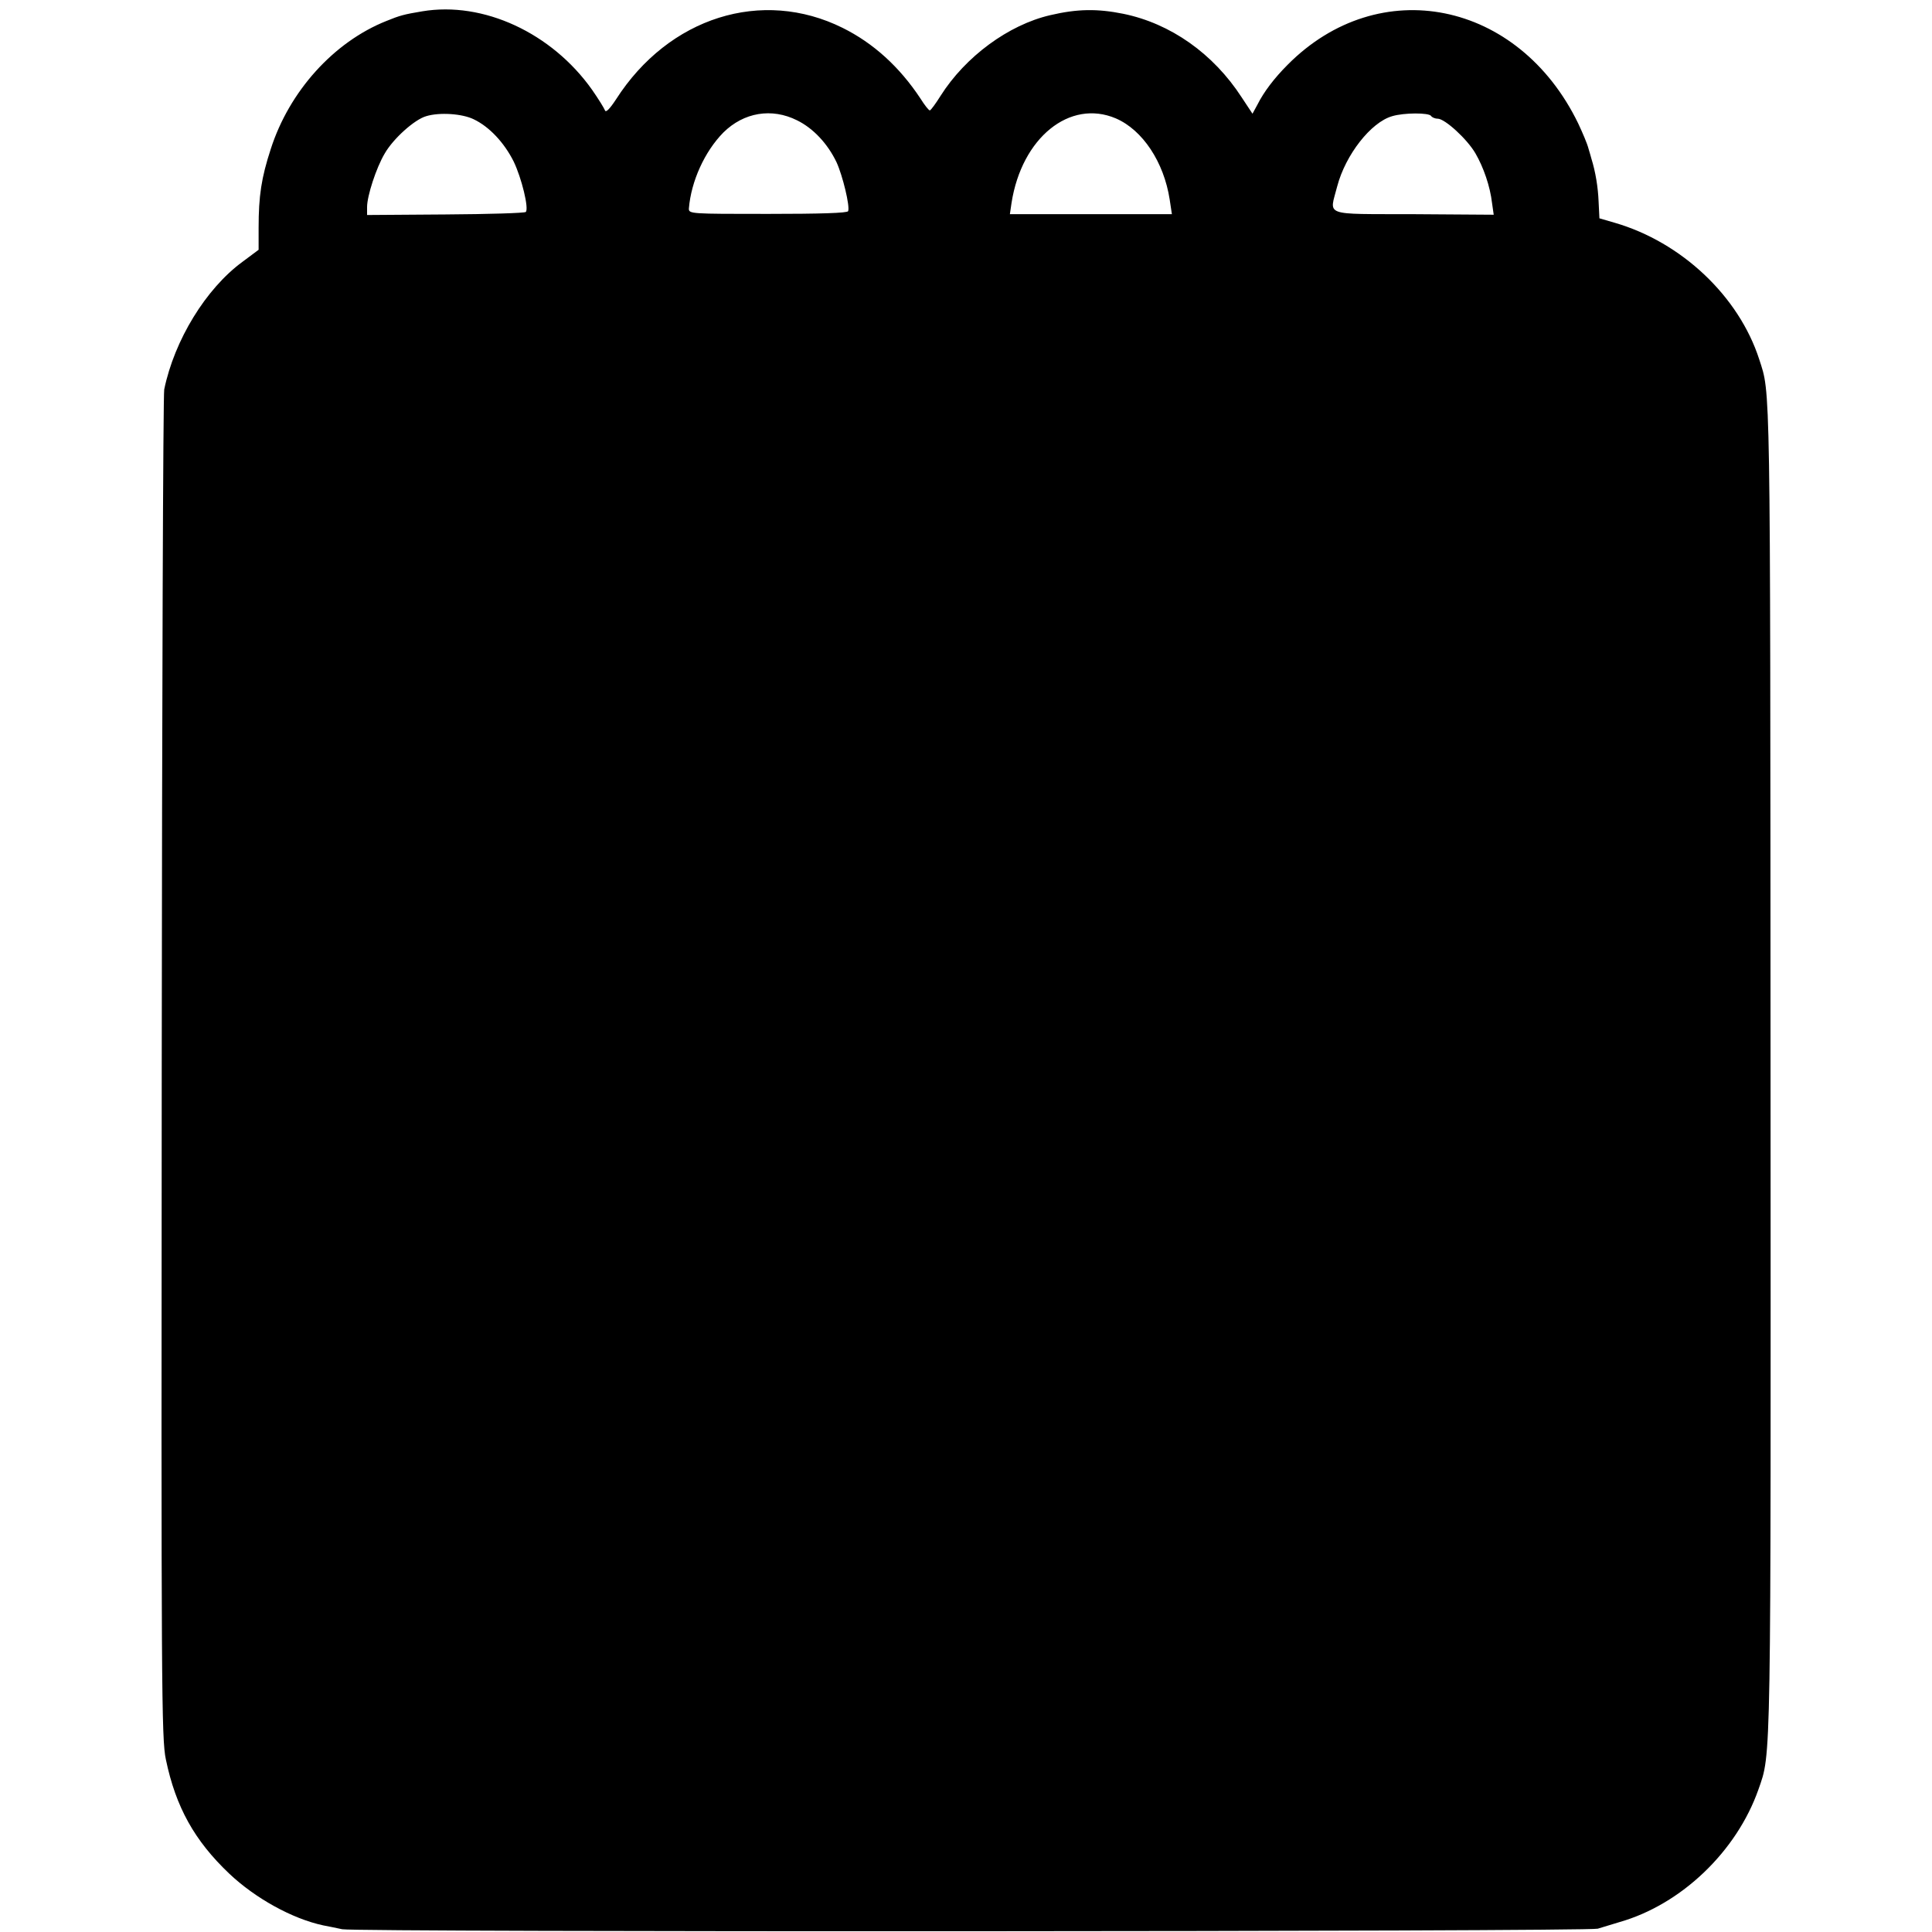
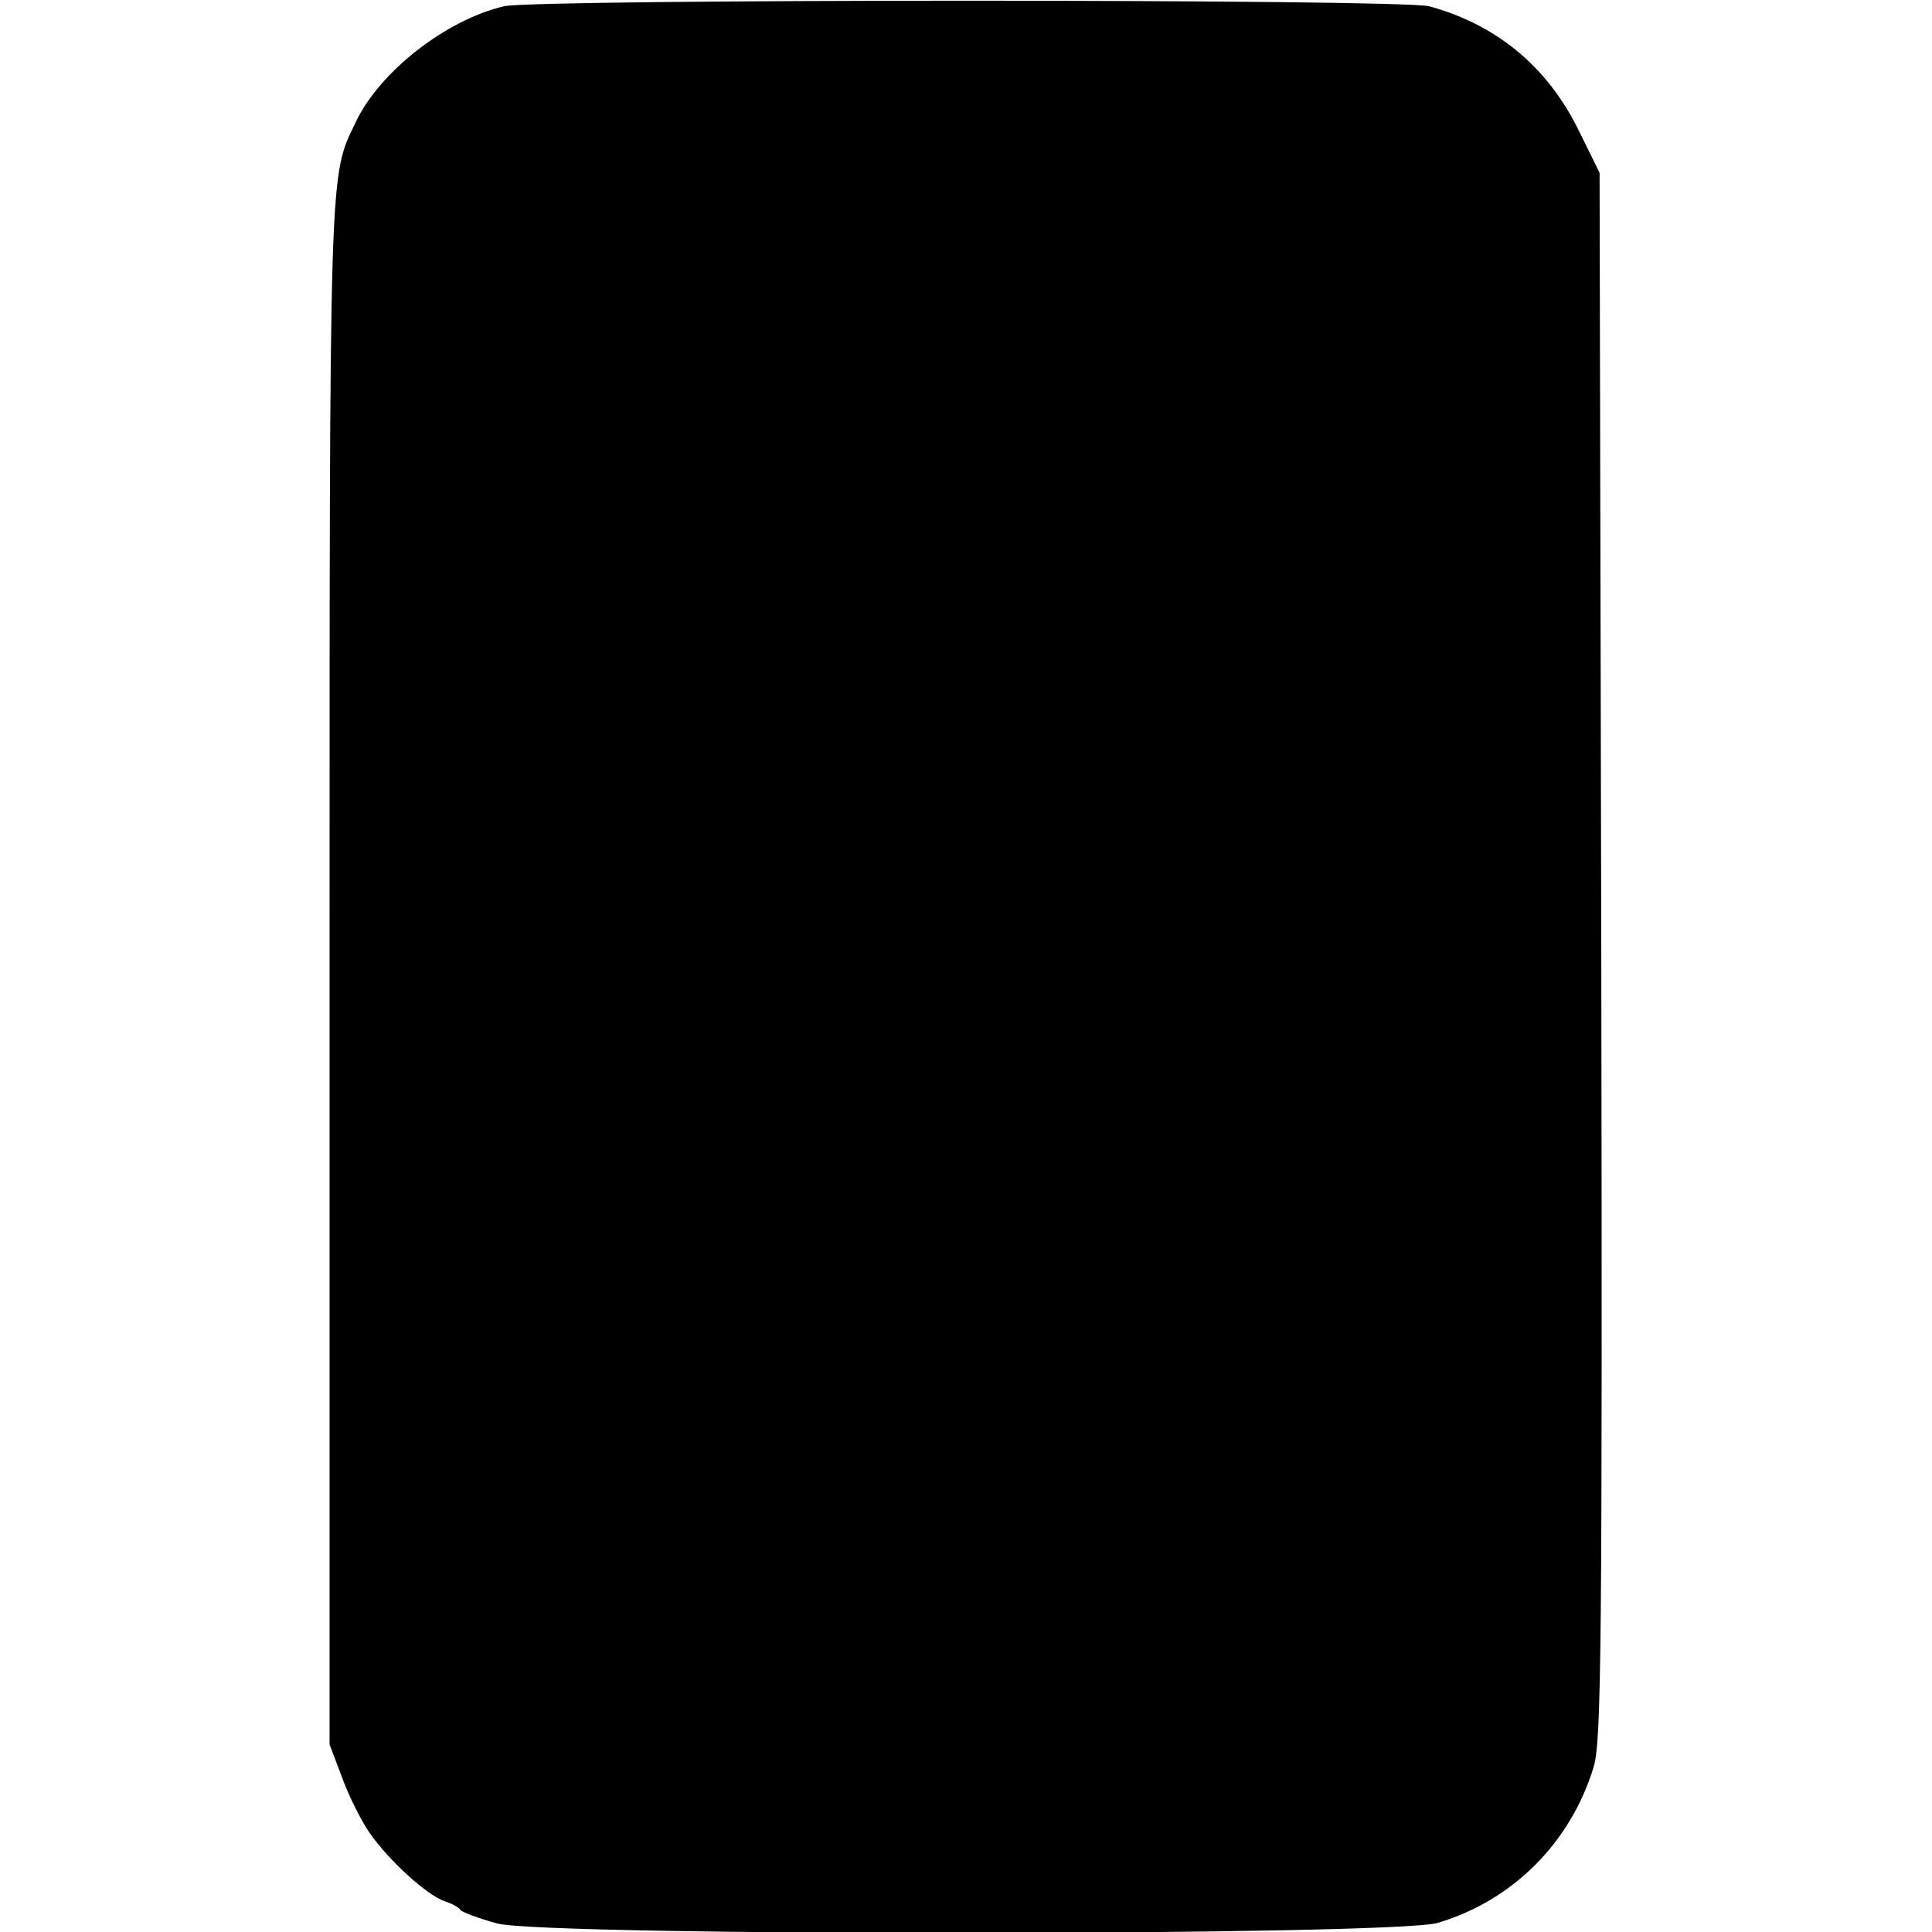
- <svg xmlns="http://www.w3.org/2000/svg" version="1.0" width="700pt" height="700pt" viewBox="0 0 700 700" preserveAspectRatio="xMidYMid meet">
-   <g transform="translate(0,700) scale(0.1,-0.1)" fill="#000000" stroke="none">
-     <path d="M1530 6959 c-66 -11 -81 -15 -130 -35 -191 -76 -352 -255 -419 -464 -34 -104 -44 -170 -44 -285 l0 -80 -59 -44 c-132 -97 -246 -283 -283 -462 -4 -19 -8 -1125 -9 -2459 -2 -2249 -1 -2431 15 -2505 36 -173 104 -294 229 -413 95 -90 229 -164 341 -188 13 -2 44 -9 69 -14 53 -11 4512 -9 4549 2 13 4 49 15 79 24 224 64 424 256 503 480 47 135 45 57 44 2619 -1 2526 0 2435 -41 2563 -74 229 -282 425 -524 495 l-55 16 -3 61 c-2 51 -11 107 -26 155 -2 6 -6 23 -11 38 -4 16 -21 56 -37 90 -216 445 -721 547 -1053 212 -48 -48 -86 -98 -109 -144 l-18 -33 -39 59 c-103 159 -258 268 -429 303 -94 19 -167 18 -265 -5 -151 -35 -307 -150 -397 -292 -18 -29 -36 -53 -39 -53 -4 0 -19 19 -34 43 -76 115 -171 201 -282 256 -292 145 -630 39 -821 -259 -23 -35 -37 -49 -40 -40 -3 8 -24 42 -47 75 -146 206 -394 321 -615 284z m186 -391 c57 -27 111 -85 145 -153 29 -60 56 -171 44 -183 -4 -4 -135 -8 -291 -9 l-284 -2 0 29 c0 40 33 142 64 194 31 54 108 123 150 135 49 15 131 9 172 -11z m1172 -4 c59 -29 111 -85 143 -152 22 -48 49 -159 42 -177 -2 -7 -103 -10 -291 -10 -281 0 -287 0 -286 20 8 98 57 206 125 275 74 73 175 90 267 44z m1155 7 c97 -42 174 -158 195 -294 l8 -53 -293 0 -294 0 6 41 c37 236 211 377 378 306z m1142 9 c3 -5 14 -10 24 -10 26 0 107 -74 137 -126 29 -50 53 -119 60 -180 l6 -42 -291 2 c-333 1 -304 -9 -276 101 30 114 122 232 199 254 43 13 133 13 141 1z" />
+ <svg xmlns="http://www.w3.org/2000/svg" version="1.0" width="340pt" height="340pt" viewBox="0 0 340 340" preserveAspectRatio="xMidYMid meet">
+   <g transform="translate(0,340) scale(0.1,-0.1)" fill="#000000" stroke="none">
+     <path d="M887 3389 c-102 -24 -219 -115 -261 -204 -47 -98 -46 -60 -46 -1498 l0 -1357 22 -58 c11 -31 33 -75 48 -97 34 -49 102 -111 133 -121 12 -4 24 -10 27 -15 3 -4 32 -15 65 -24 90 -23 1576 -22 1655 1 132 39 235 142 275 276 13 46 15 210 13 1428 l-3 1376 -37 75 c-55 112 -145 186 -263 218 -49 13 -1572 13 -1628 0z" />
  </g>
</svg>
